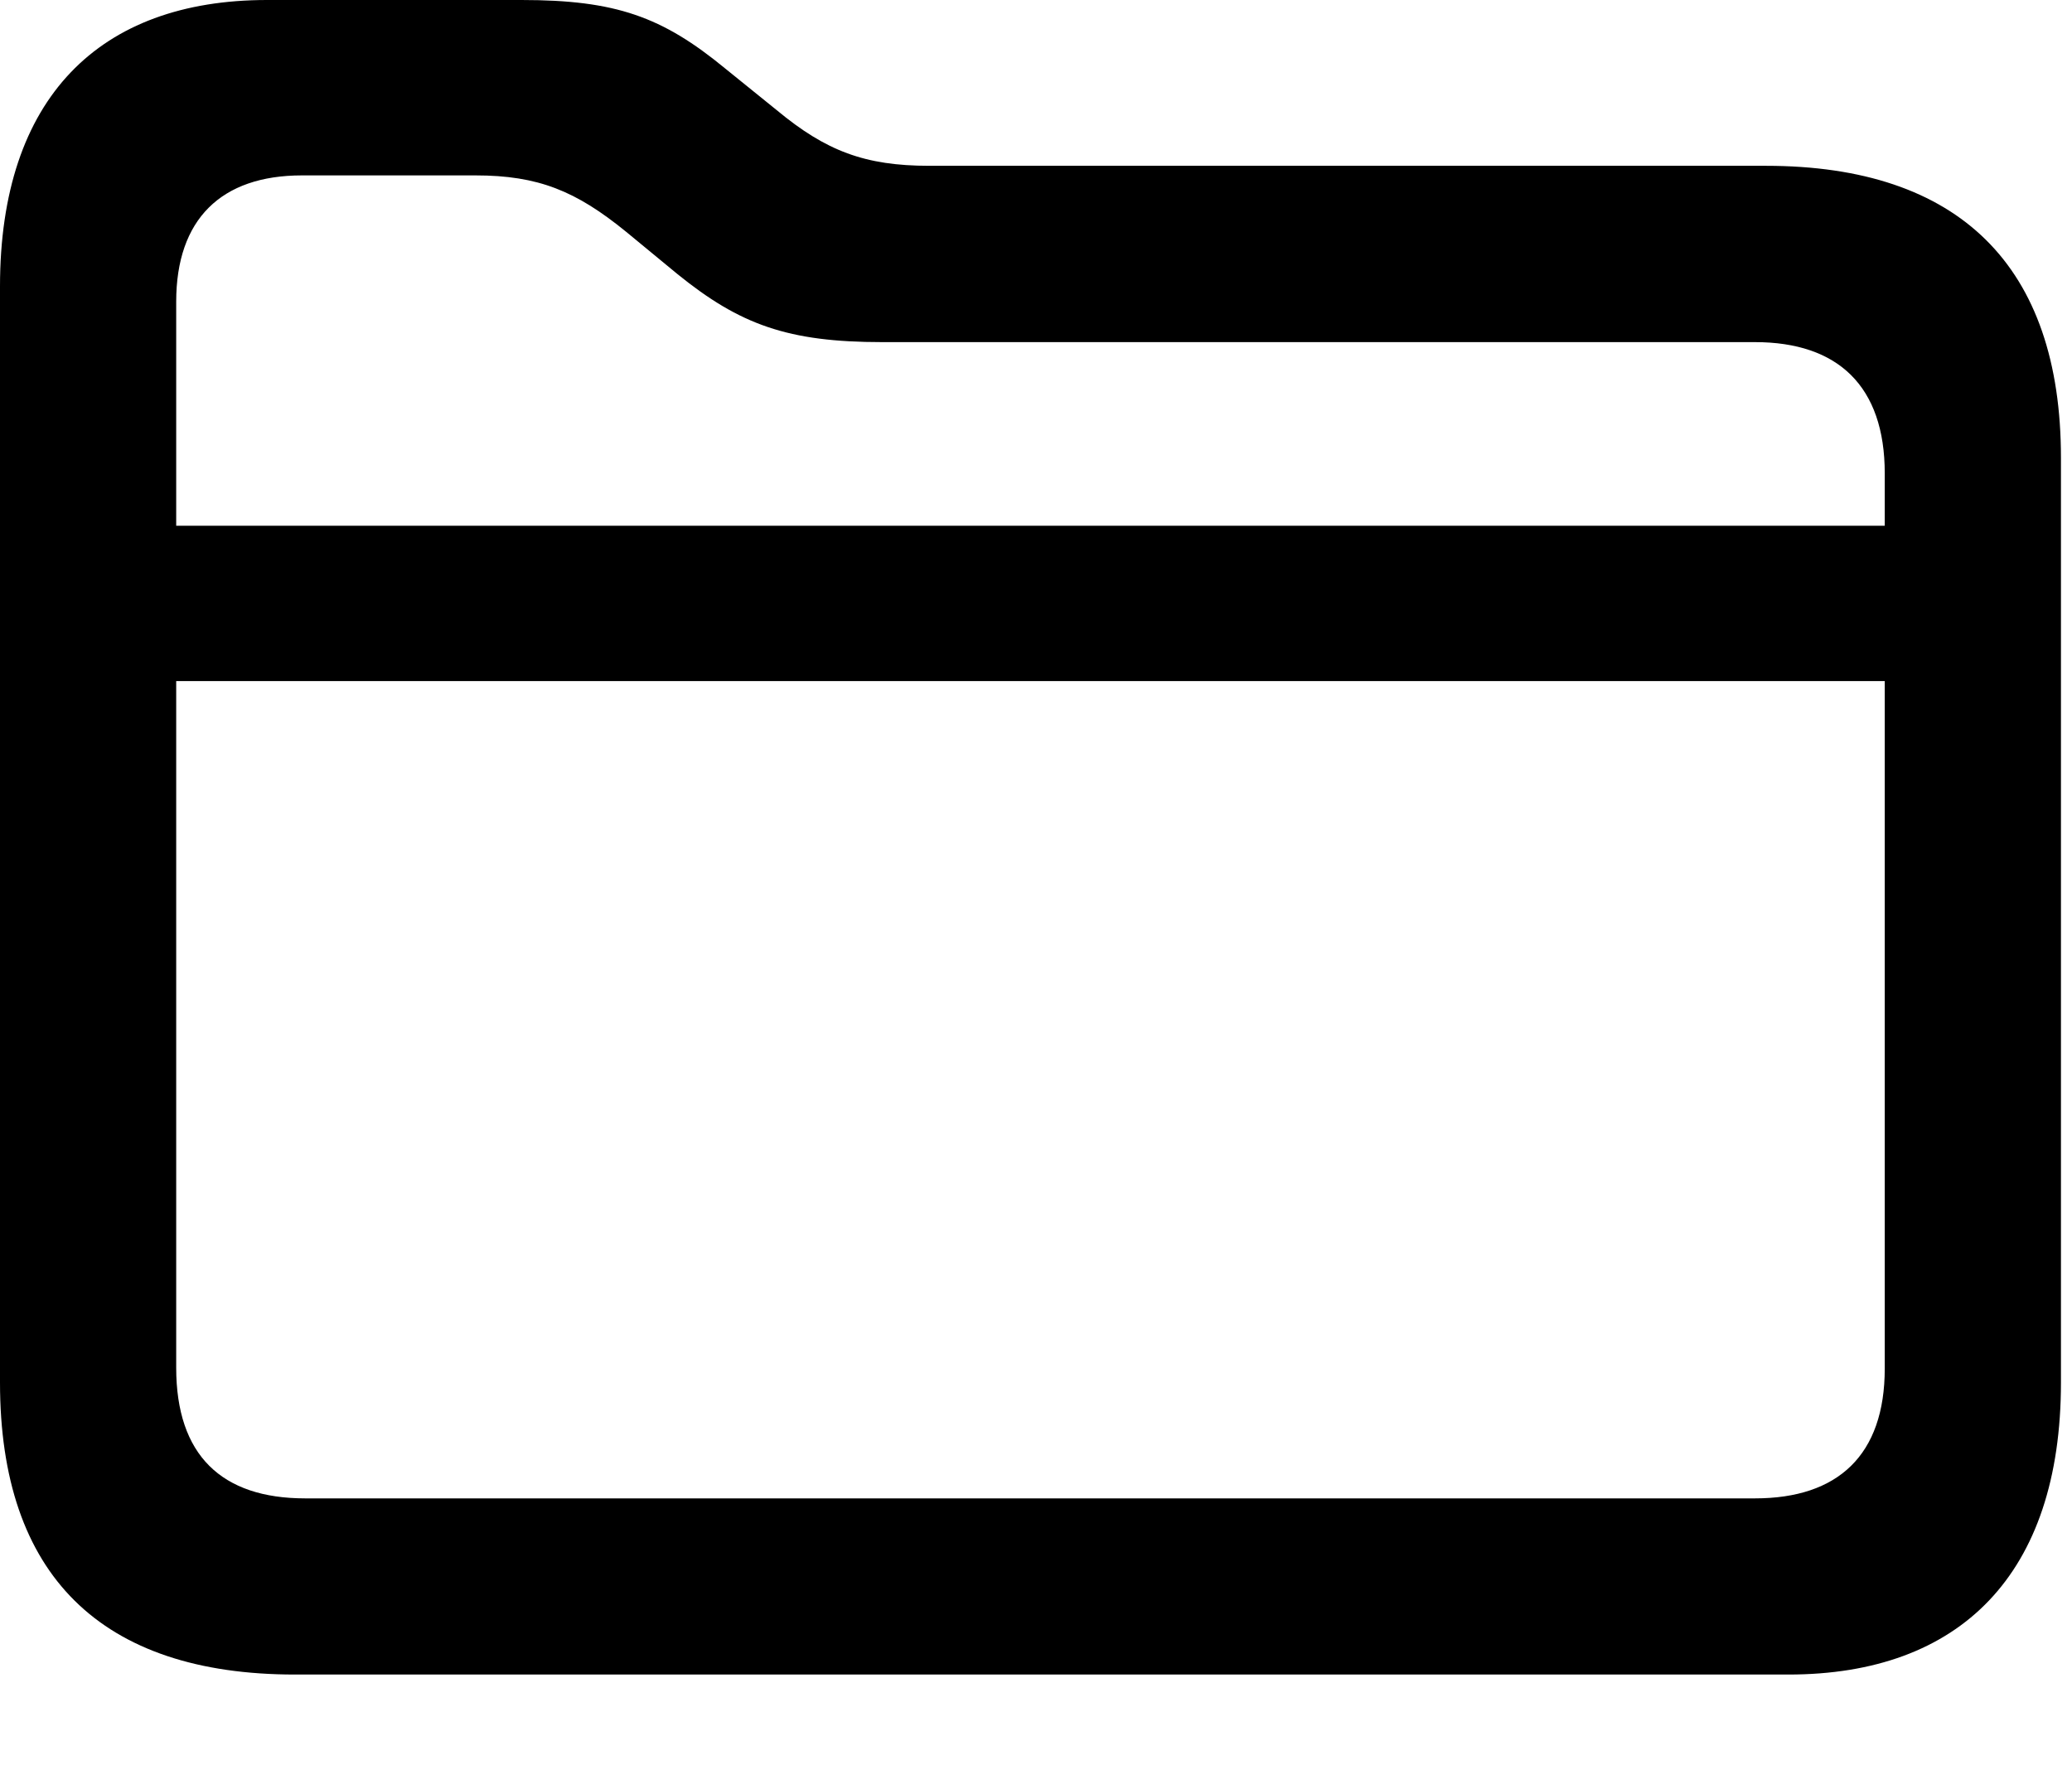
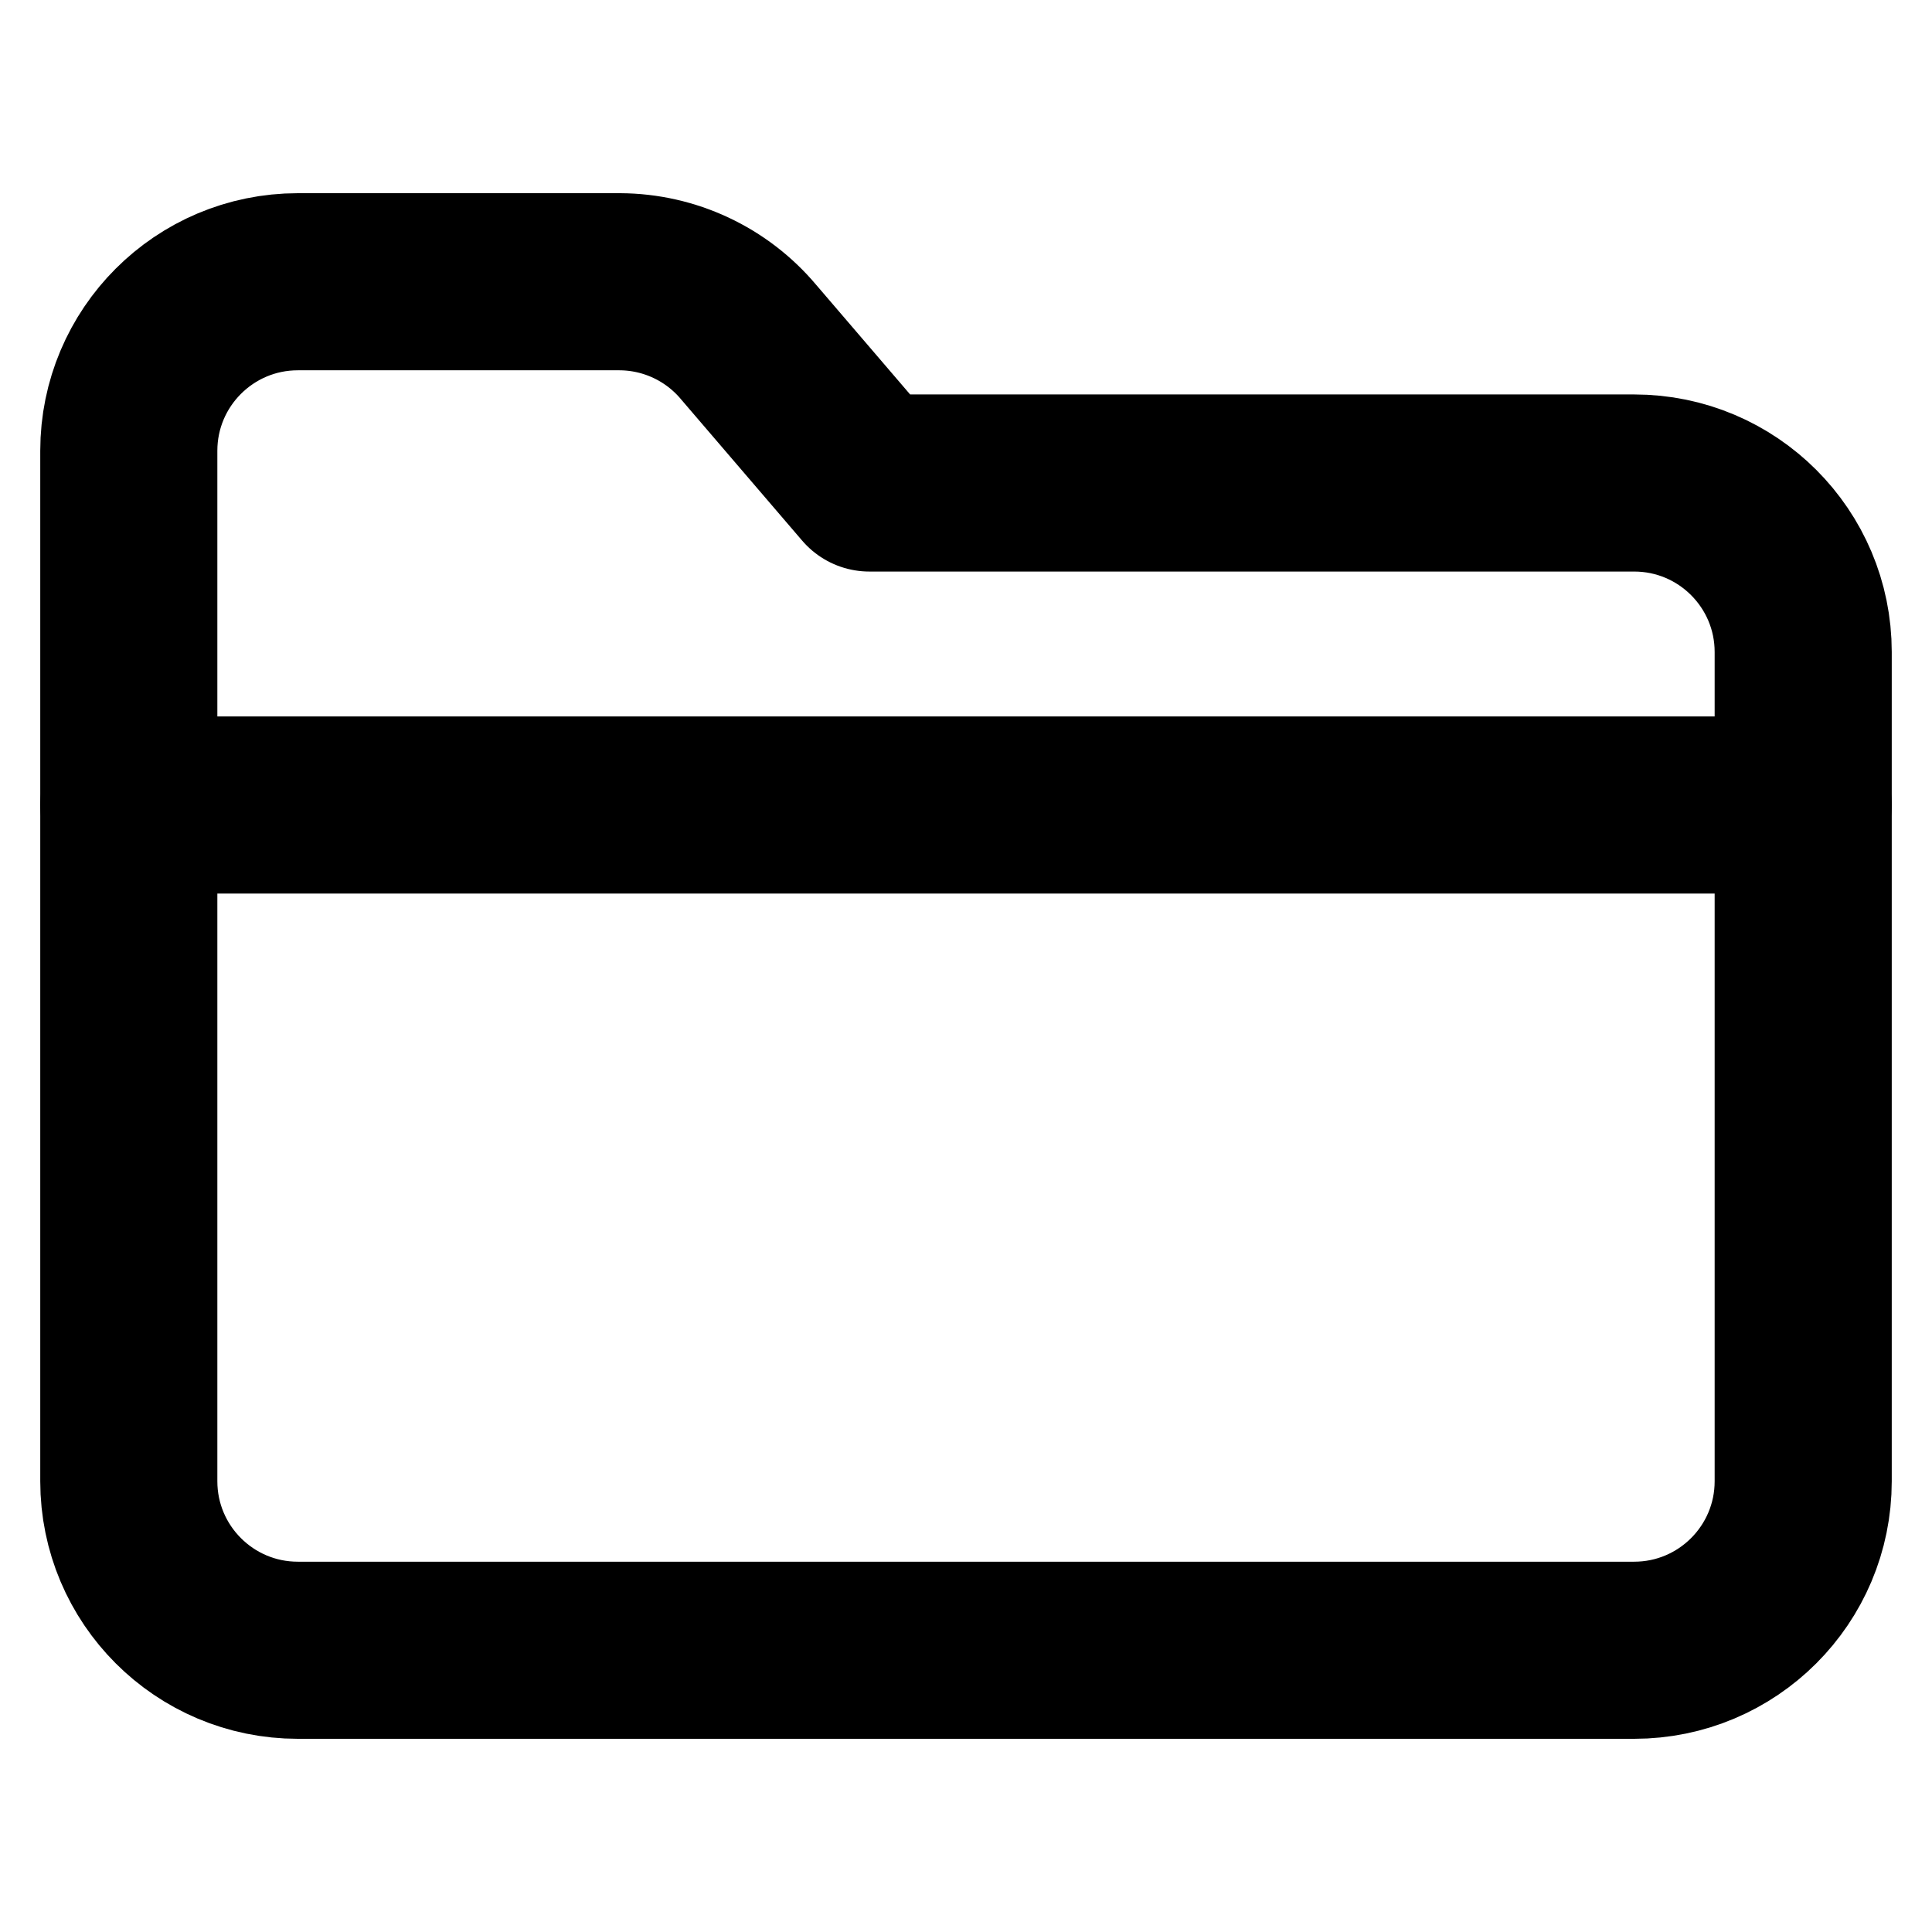
- <svg xmlns="http://www.w3.org/2000/svg" viewBox="0 0 27 23" fill="none">
-   <path d="M3.844 21.825H23.306C25.541 21.825 26.856 20.52 26.856 18.019V5.967C26.856 3.467 25.531 2.161 23.012 2.161H12.108C11.271 2.161 10.763 1.968 10.122 1.436L9.449 0.892C8.629 0.217 8.023 0 6.796 0H3.479C1.295 0 0 1.275 0 3.734V18.019C0 20.529 1.315 21.825 3.844 21.825ZM3.977 19.529C2.888 19.529 2.296 18.967 2.296 17.826V3.932C2.296 2.857 2.882 2.286 3.935 2.286H6.195C7.013 2.286 7.505 2.488 8.159 3.021L8.83 3.574C9.644 4.233 10.27 4.459 11.497 4.459H22.869C23.949 4.459 24.56 5.031 24.56 6.17V17.836C24.56 18.967 23.949 19.529 22.869 19.529H3.977ZM1.433 8.877H25.432V6.852H1.433V8.877Z" fill="currentColor" />
+ <svg xmlns="http://www.w3.org/2000/svg" viewBox="0 0 24 24" width="24" height="24" fill="none">
+   <path d="M1.6 5.6a2.1 2.1 0 0 1 2.1-2.1h4a2.1 2.1 0 0 1 1.6.75l1.5 1.75h9.5a2.1 2.1 0 0 1 2.1 2.1v10.3a2.1 2.1 0 0 1-2.1 2.1H3.7a2.1 2.1 0 0 1-2.1-2.1Z" stroke="currentColor" stroke-width="2.2" stroke-linecap="round" stroke-linejoin="round" />
+   <path d="M1.6 10h20.8" stroke="currentColor" stroke-width="2.2" stroke-linecap="round" stroke-linejoin="round" />
</svg>
